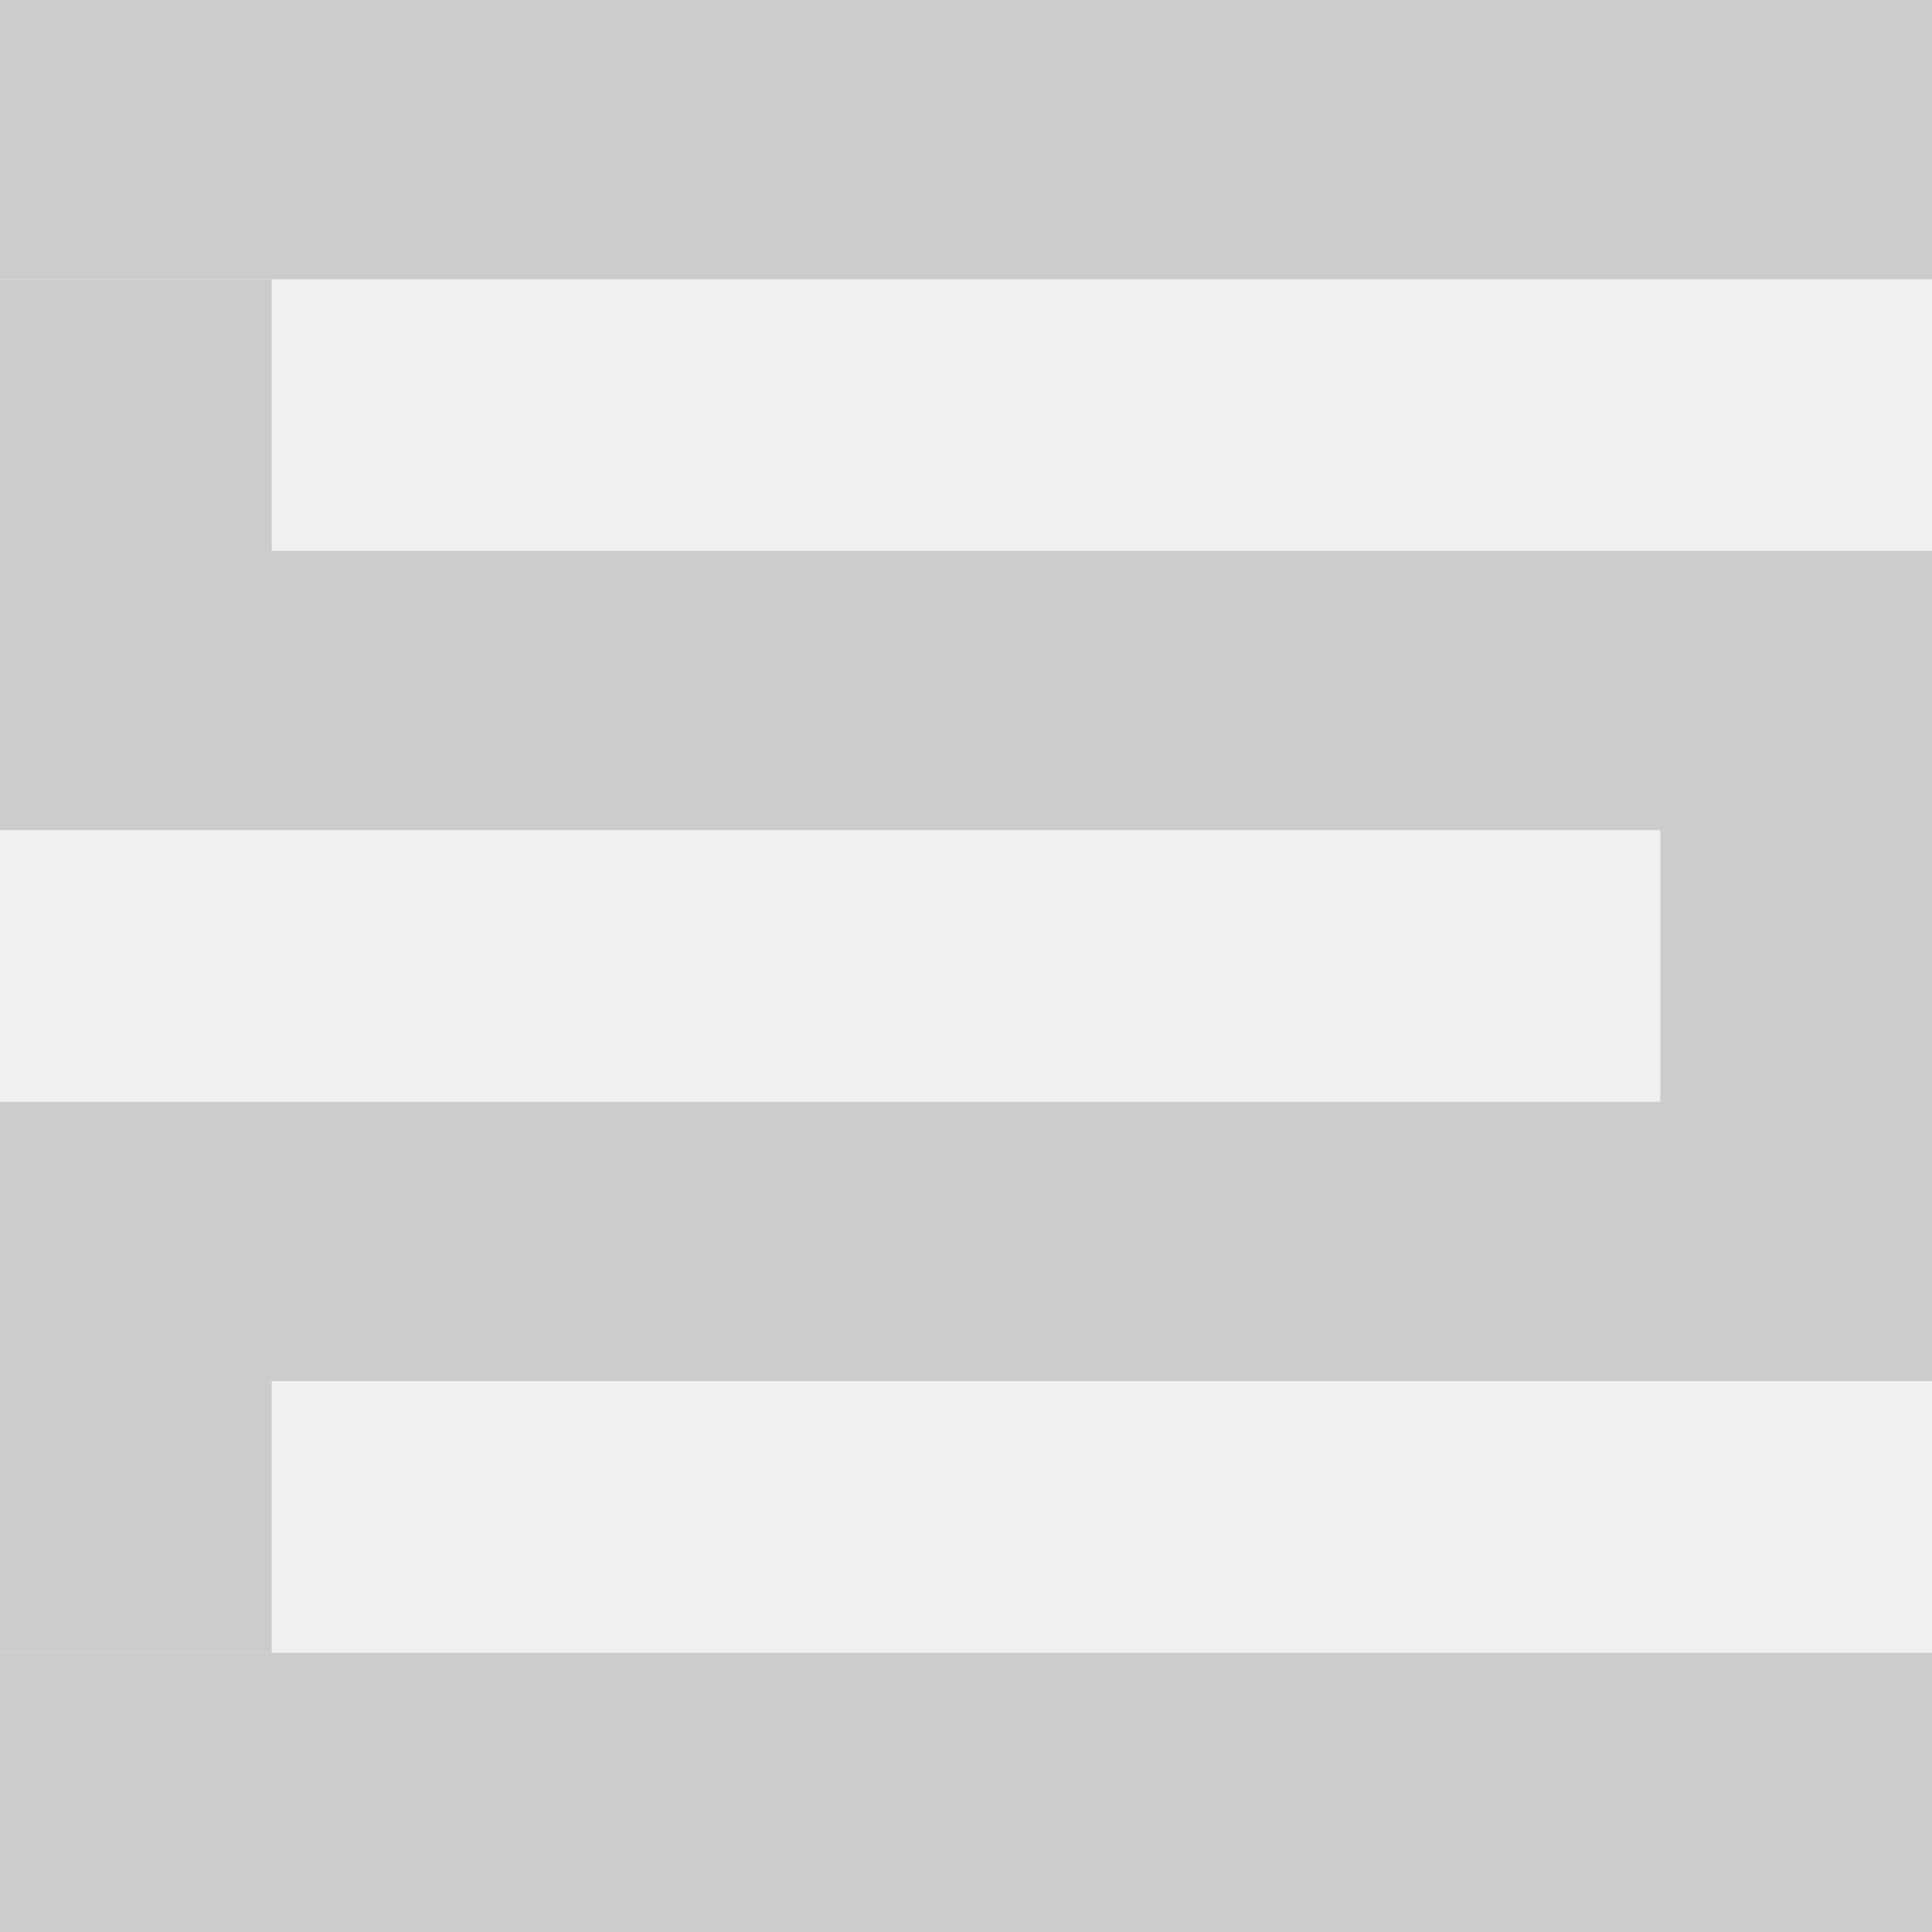
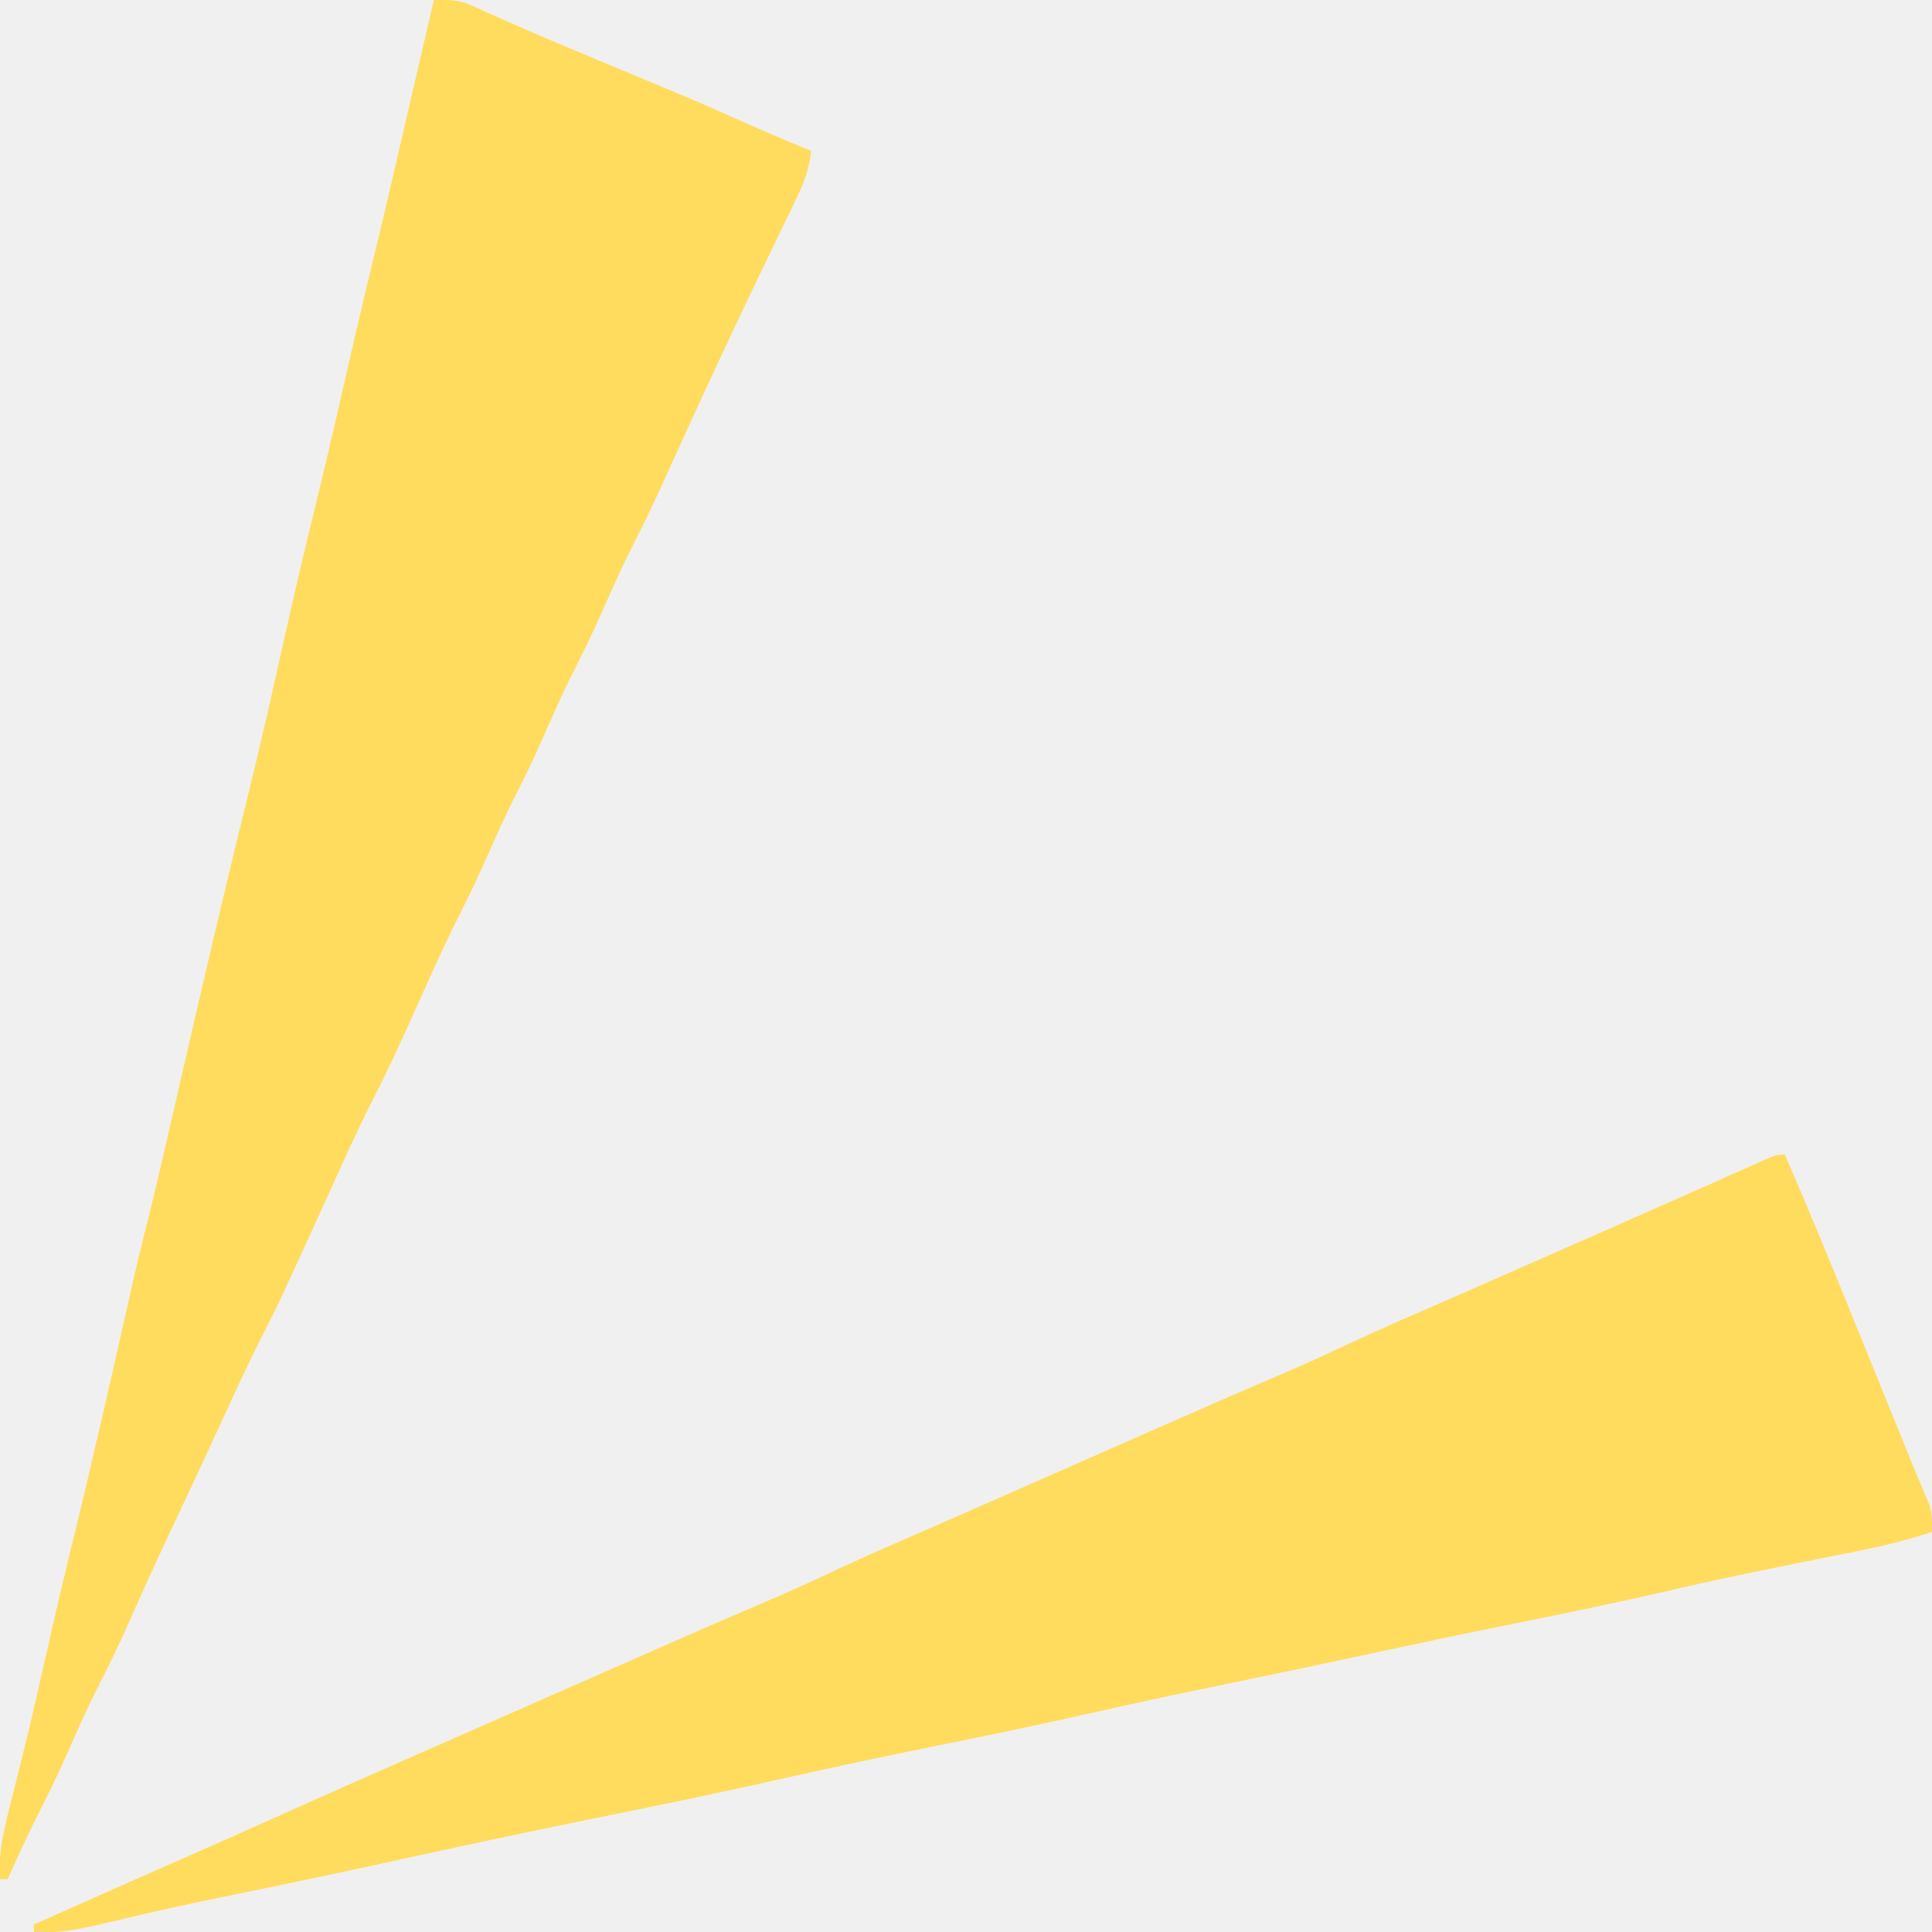
- <svg xmlns="http://www.w3.org/2000/svg" width="512" height="512" viewBox="0 0 512 512" fill="none">
-   <g clip-path="url(#clip0_271_118)">
-     <rect width="512" height="74" fill="#CCCCCC" />
-     <rect y="146" width="512" height="74" fill="#CCCCCC" />
-     <rect y="292" width="512" height="74" fill="#CCCCCC" />
-     <rect y="438" width="512" height="74" fill="#CCCCCC" />
-     <rect y="74" width="72" height="72" fill="#CCCCCC" />
-     <rect y="366" width="72" height="72" fill="#CCCCCC" />
-     <rect x="440" y="220" width="72" height="72" fill="#CCCCCC" />
-   </g>
-   <defs>
-     <clipPath id="clip0_271_118">
-       <rect width="512" height="512" fill="white" />
-     </clipPath>
-   </defs>
+ <svg xmlns="http://www.w3.org/2000/svg" version="1.1" width="512" height="512">
+   <path d="M0 0 C3.777 -0.13 6.637 -0.049 10.09 1.512 C10.859 1.851 11.628 2.19 12.42 2.54 C13.251 2.919 14.082 3.297 14.938 3.688 C16.799 4.511 18.661 5.332 20.523 6.152 C22.056 6.831 22.056 6.831 23.62 7.523 C29.395 10.046 35.211 12.47 41.026 14.899 C43.013 15.729 45 16.561 46.986 17.393 C54.132 20.386 54.132 20.386 61.285 23.361 C67.229 25.825 73.132 28.358 79 31 C85.956 34.113 92.943 37.122 100 40 C99.429 44.591 98.196 48.154 96.188 52.312 C95.733 53.262 95.733 53.262 95.27 54.232 C94.188 56.491 93.094 58.746 92 61 C90.122 64.894 88.248 68.791 86.375 72.688 C85.866 73.746 85.356 74.804 84.831 75.895 C76.445 93.357 68.36 110.959 60.388 128.614 C57.663 134.619 54.772 140.507 51.777 146.383 C49.115 151.708 46.756 157.175 44.338 162.613 C41.64 168.654 38.749 174.55 35.746 180.445 C33.714 184.583 31.849 188.778 30 193 C27.65 198.366 25.223 203.653 22.562 208.875 C19.302 215.277 16.347 221.793 13.459 228.371 C11.319 233.206 9.04 237.945 6.652 242.664 C3.206 249.481 0.051 256.41 -3.053 263.389 C-7.224 272.758 -11.42 282.094 -16.102 291.221 C-20.535 299.916 -24.471 308.851 -28.512 317.732 C-41.009 345.17 -41.009 345.17 -45.5 354 C-49.215 361.305 -52.608 368.753 -56.026 376.201 C-60.216 385.325 -64.475 394.416 -68.75 403.5 C-73.058 412.656 -77.305 421.83 -81.356 431.104 C-83.725 436.485 -86.33 441.724 -89 446.96 C-91.899 452.691 -94.492 458.536 -97.066 464.419 C-99.637 470.265 -102.428 475.959 -105.324 481.652 C-108.02 487.038 -110.513 492.515 -113 498 C-113.66 498 -114.32 498 -115 498 C-115.514 490.775 -113.816 484.246 -112.039 477.297 C-111.1 473.623 -110.193 469.942 -109.281 466.262 C-109.091 465.498 -108.901 464.734 -108.705 463.947 C-106.691 455.824 -104.842 447.664 -103 439.5 C-100.431 428.142 -97.769 416.811 -95 405.5 C-90.279 386.209 -85.894 366.843 -81.527 347.469 C-81.308 346.497 -81.088 345.525 -80.862 344.524 C-80.48 342.832 -80.1 341.14 -79.722 339.447 C-78.627 334.586 -77.438 329.755 -76.215 324.926 C-73.685 314.9 -71.394 304.82 -69.084 294.742 C-65.19 277.754 -61.271 260.771 -57.25 243.812 C-57.069 243.047 -56.887 242.281 -56.7 241.492 C-54.82 233.568 -52.921 225.649 -50.984 217.738 C-50.323 215.034 -49.661 212.329 -49 209.625 C-48.838 208.963 -48.676 208.301 -48.509 207.618 C-45.492 195.258 -42.695 182.852 -39.928 170.434 C-37.226 158.315 -34.404 146.234 -31.444 134.176 C-28.839 123.557 -26.354 112.914 -23.938 102.25 C-21.22 90.261 -18.41 78.301 -15.504 66.356 C-13.111 56.508 -10.82 46.639 -8.555 36.762 C-6.765 28.961 -4.946 21.168 -3.125 13.375 C-2.889 12.364 -2.889 12.364 -2.648 11.332 C-1.766 7.555 -0.883 3.777 0 0 Z " fill="#FFDC5E" transform="translate(115,0)" />
+   <path d="M0 0 C6.728 15.438 13.11 31.006 19.419 46.618 C21.468 51.687 23.523 56.752 25.582 61.816 C25.875 62.537 26.168 63.258 26.47 64.001 C27.609 66.8 28.747 69.6 29.886 72.399 C30.282 73.374 30.282 73.374 30.687 74.368 C31.072 75.317 31.072 75.317 31.466 76.285 C32.2 78.093 32.93 79.901 33.661 81.71 C34.511 83.798 35.375 85.88 36.257 87.954 C36.625 88.828 36.992 89.701 37.371 90.602 C37.689 91.34 38.006 92.078 38.334 92.838 C39.098 95.317 39.045 97.42 39 100 C32.547 102.039 26.128 103.715 19.488 105.016 C18.611 105.192 17.733 105.368 16.829 105.55 C14.959 105.926 13.088 106.3 11.218 106.672 C6.253 107.66 1.293 108.665 -3.668 109.672 C-4.653 109.872 -5.638 110.072 -6.653 110.278 C-14.63 111.906 -22.568 113.665 -30.5 115.5 C-43.668 118.536 -56.888 121.263 -70.132 123.946 C-84.866 126.932 -99.574 130.024 -114.269 133.196 C-125.958 135.718 -137.657 138.178 -149.375 140.562 C-161.483 143.027 -173.545 145.661 -185.598 148.376 C-199.304 151.457 -213.055 154.286 -226.824 157.071 C-239.351 159.607 -251.845 162.25 -264.312 165.062 C-276.932 167.908 -289.575 170.604 -302.25 173.188 C-303.087 173.358 -303.923 173.529 -304.785 173.704 C-308.796 174.522 -312.807 175.337 -316.818 176.151 C-334.718 179.784 -352.566 183.64 -370.41 187.538 C-383.916 190.487 -397.434 193.361 -410.984 196.101 C-418.578 197.638 -426.15 199.238 -433.699 200.984 C-434.412 201.149 -435.124 201.313 -435.858 201.482 C-439.244 202.265 -442.627 203.058 -446.008 203.868 C-452.154 205.304 -457.684 206.386 -464 206 C-464 205.34 -464 204.68 -464 204 C-450.887 198.161 -437.77 192.33 -424.625 186.562 C-415.564 182.585 -406.526 178.556 -397.5 174.5 C-385.38 169.054 -373.23 163.679 -361.061 158.343 C-355.872 156.066 -350.686 153.783 -345.5 151.5 C-343.417 150.583 -341.333 149.667 -339.25 148.75 C-338.219 148.296 -337.188 147.843 -336.125 147.375 C-333 146 -329.875 144.625 -326.75 143.25 C-325.203 142.569 -325.203 142.569 -323.624 141.875 C-321.544 140.959 -319.464 140.044 -317.384 139.129 C-312.124 136.816 -306.866 134.5 -301.609 132.18 C-291.72 127.817 -281.821 123.482 -271.875 119.25 C-264.899 116.279 -258.019 113.17 -251.164 109.93 C-242.616 105.931 -233.931 102.223 -225.286 98.439 C-220.021 96.133 -214.761 93.816 -209.5 91.5 C-207.417 90.583 -205.333 89.667 -203.25 88.75 C-201.703 88.069 -201.703 88.069 -200.125 87.375 C-197 86 -193.875 84.625 -190.75 83.25 C-189.718 82.796 -188.687 82.342 -187.624 81.875 C-185.544 80.959 -183.464 80.044 -181.384 79.129 C-176.124 76.816 -170.866 74.5 -165.609 72.18 C-155.72 67.817 -145.821 63.482 -135.875 59.25 C-128.899 56.279 -122.019 53.17 -115.164 49.93 C-106.616 45.931 -97.931 42.223 -89.286 38.439 C-84.021 36.133 -78.761 33.816 -73.5 31.5 C-71.405 30.578 -69.31 29.656 -67.215 28.734 C-66.182 28.28 -65.149 27.826 -64.085 27.357 C-61.079 26.035 -58.073 24.713 -55.066 23.391 C-54.08 22.957 -53.093 22.523 -52.076 22.075 C-50.071 21.193 -48.065 20.312 -46.058 19.43 C-40.467 16.973 -34.88 14.505 -29.3 12.023 C-26.164 10.629 -23.027 9.237 -19.89 7.846 C-18.343 7.159 -16.797 6.471 -15.251 5.781 C-13.087 4.816 -10.921 3.855 -8.754 2.895 C-8.1 2.601 -7.446 2.308 -6.772 2.006 C-2.228 0 -2.228 0 0 0 Z " fill="#FFDC5E" transform="translate(473,306)" />
</svg>
